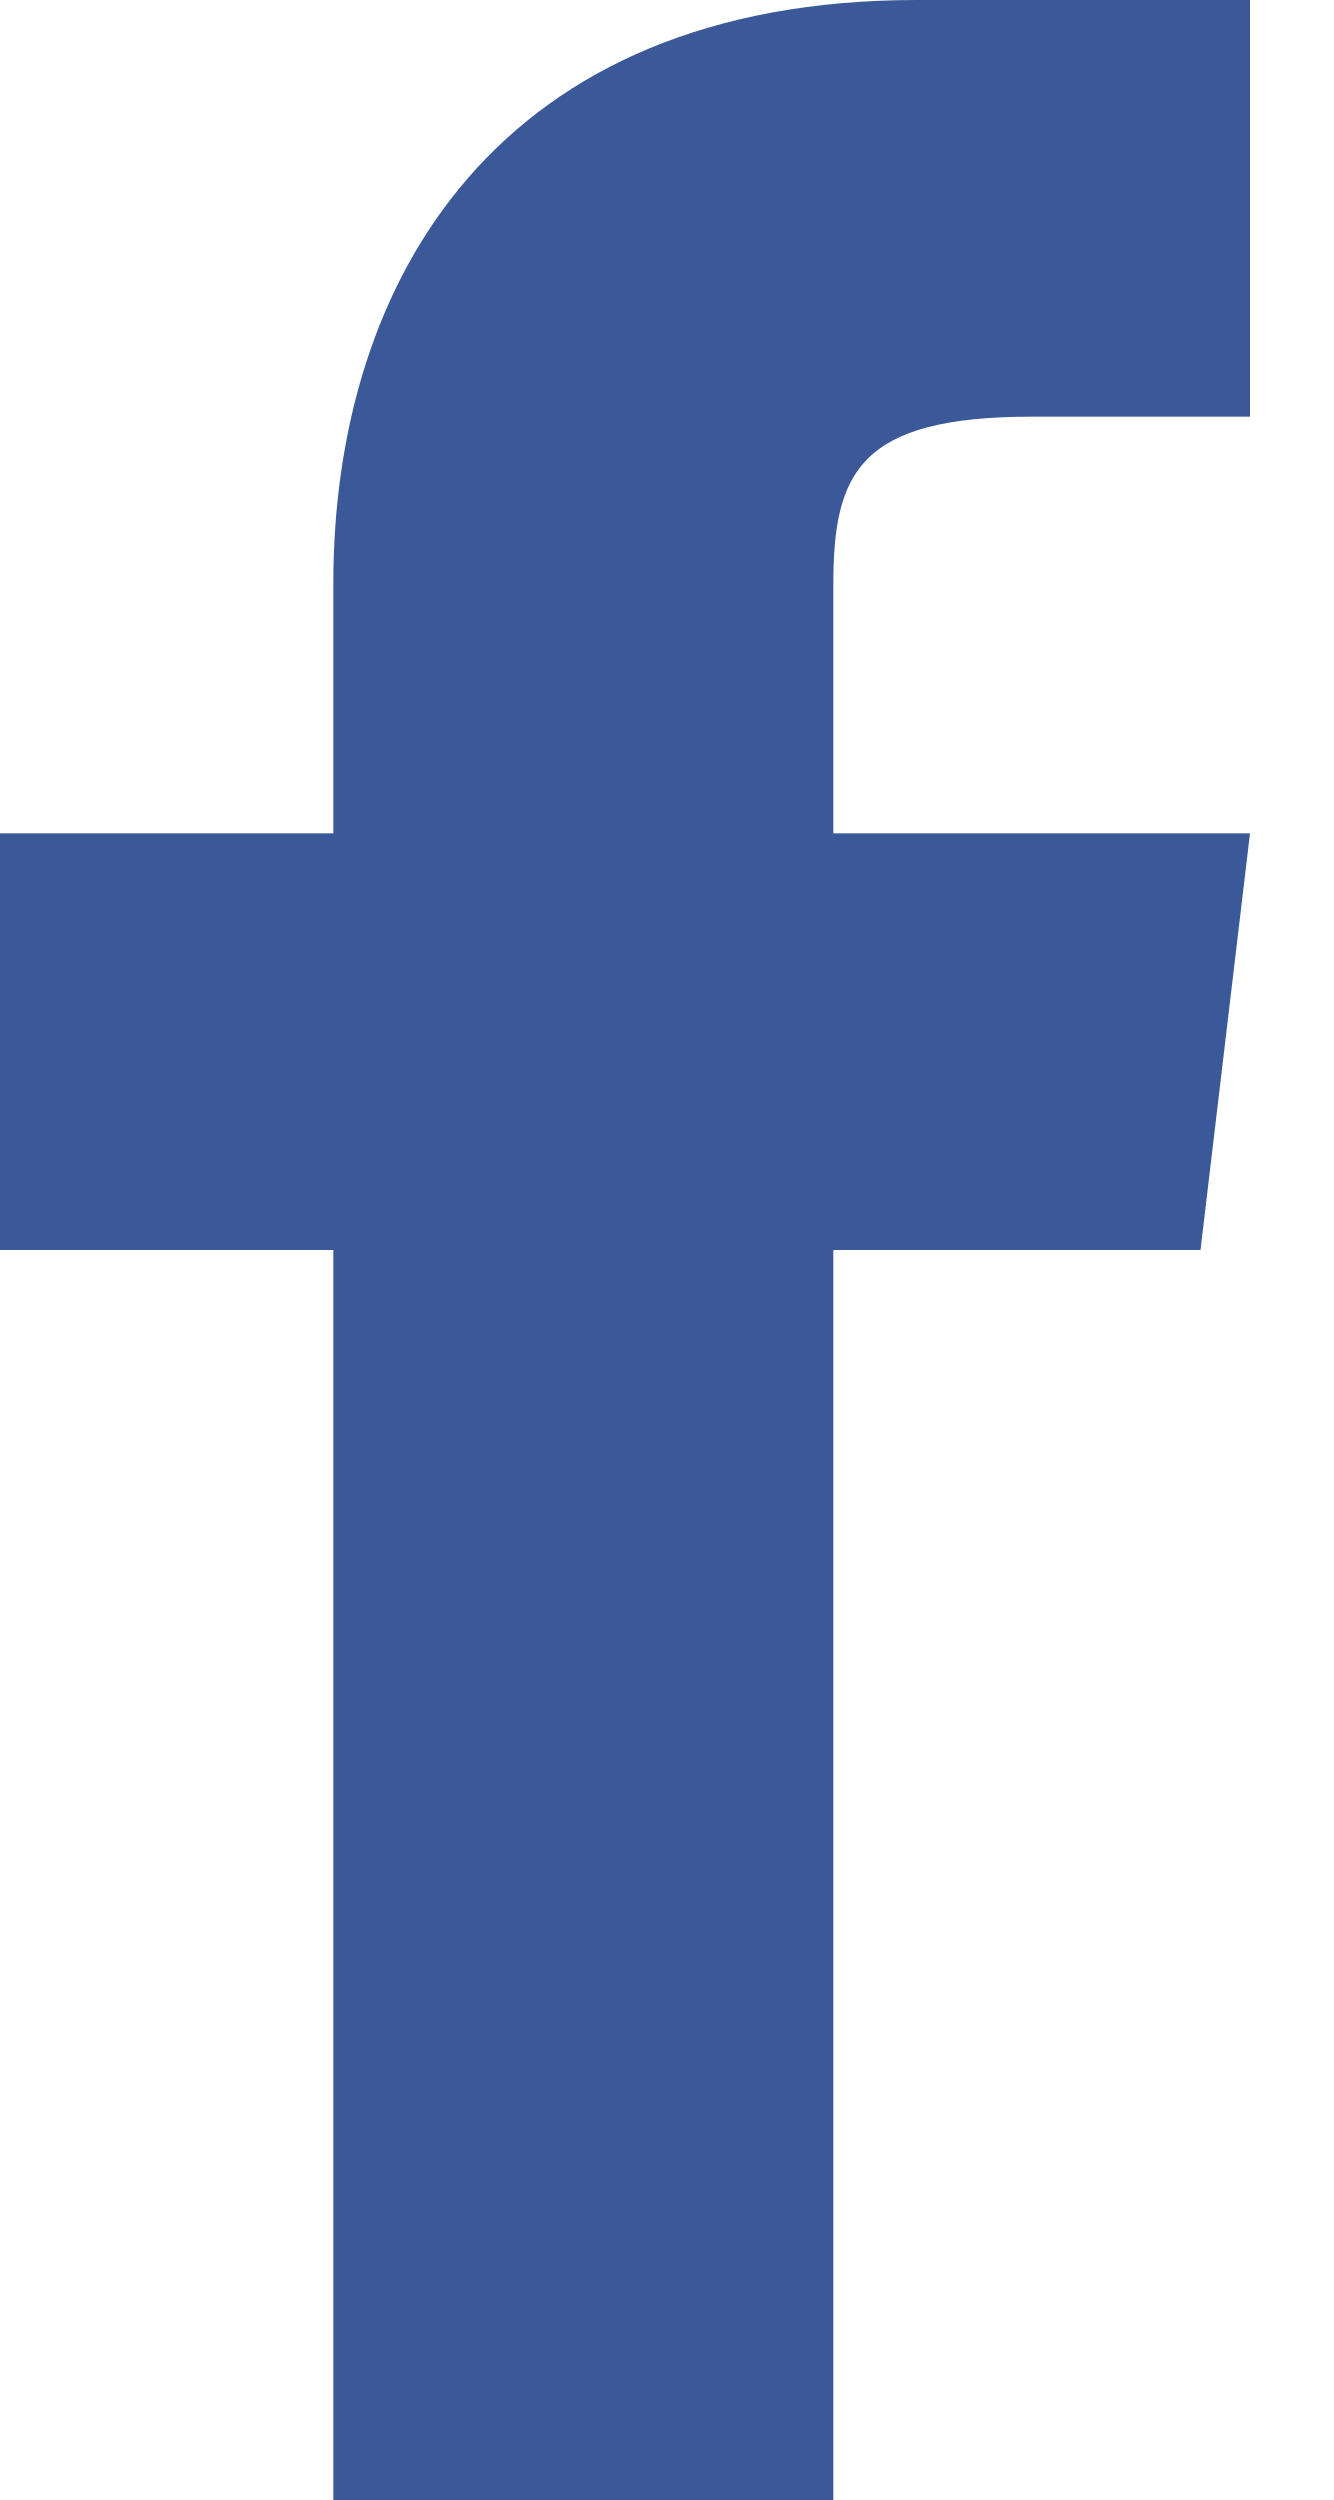
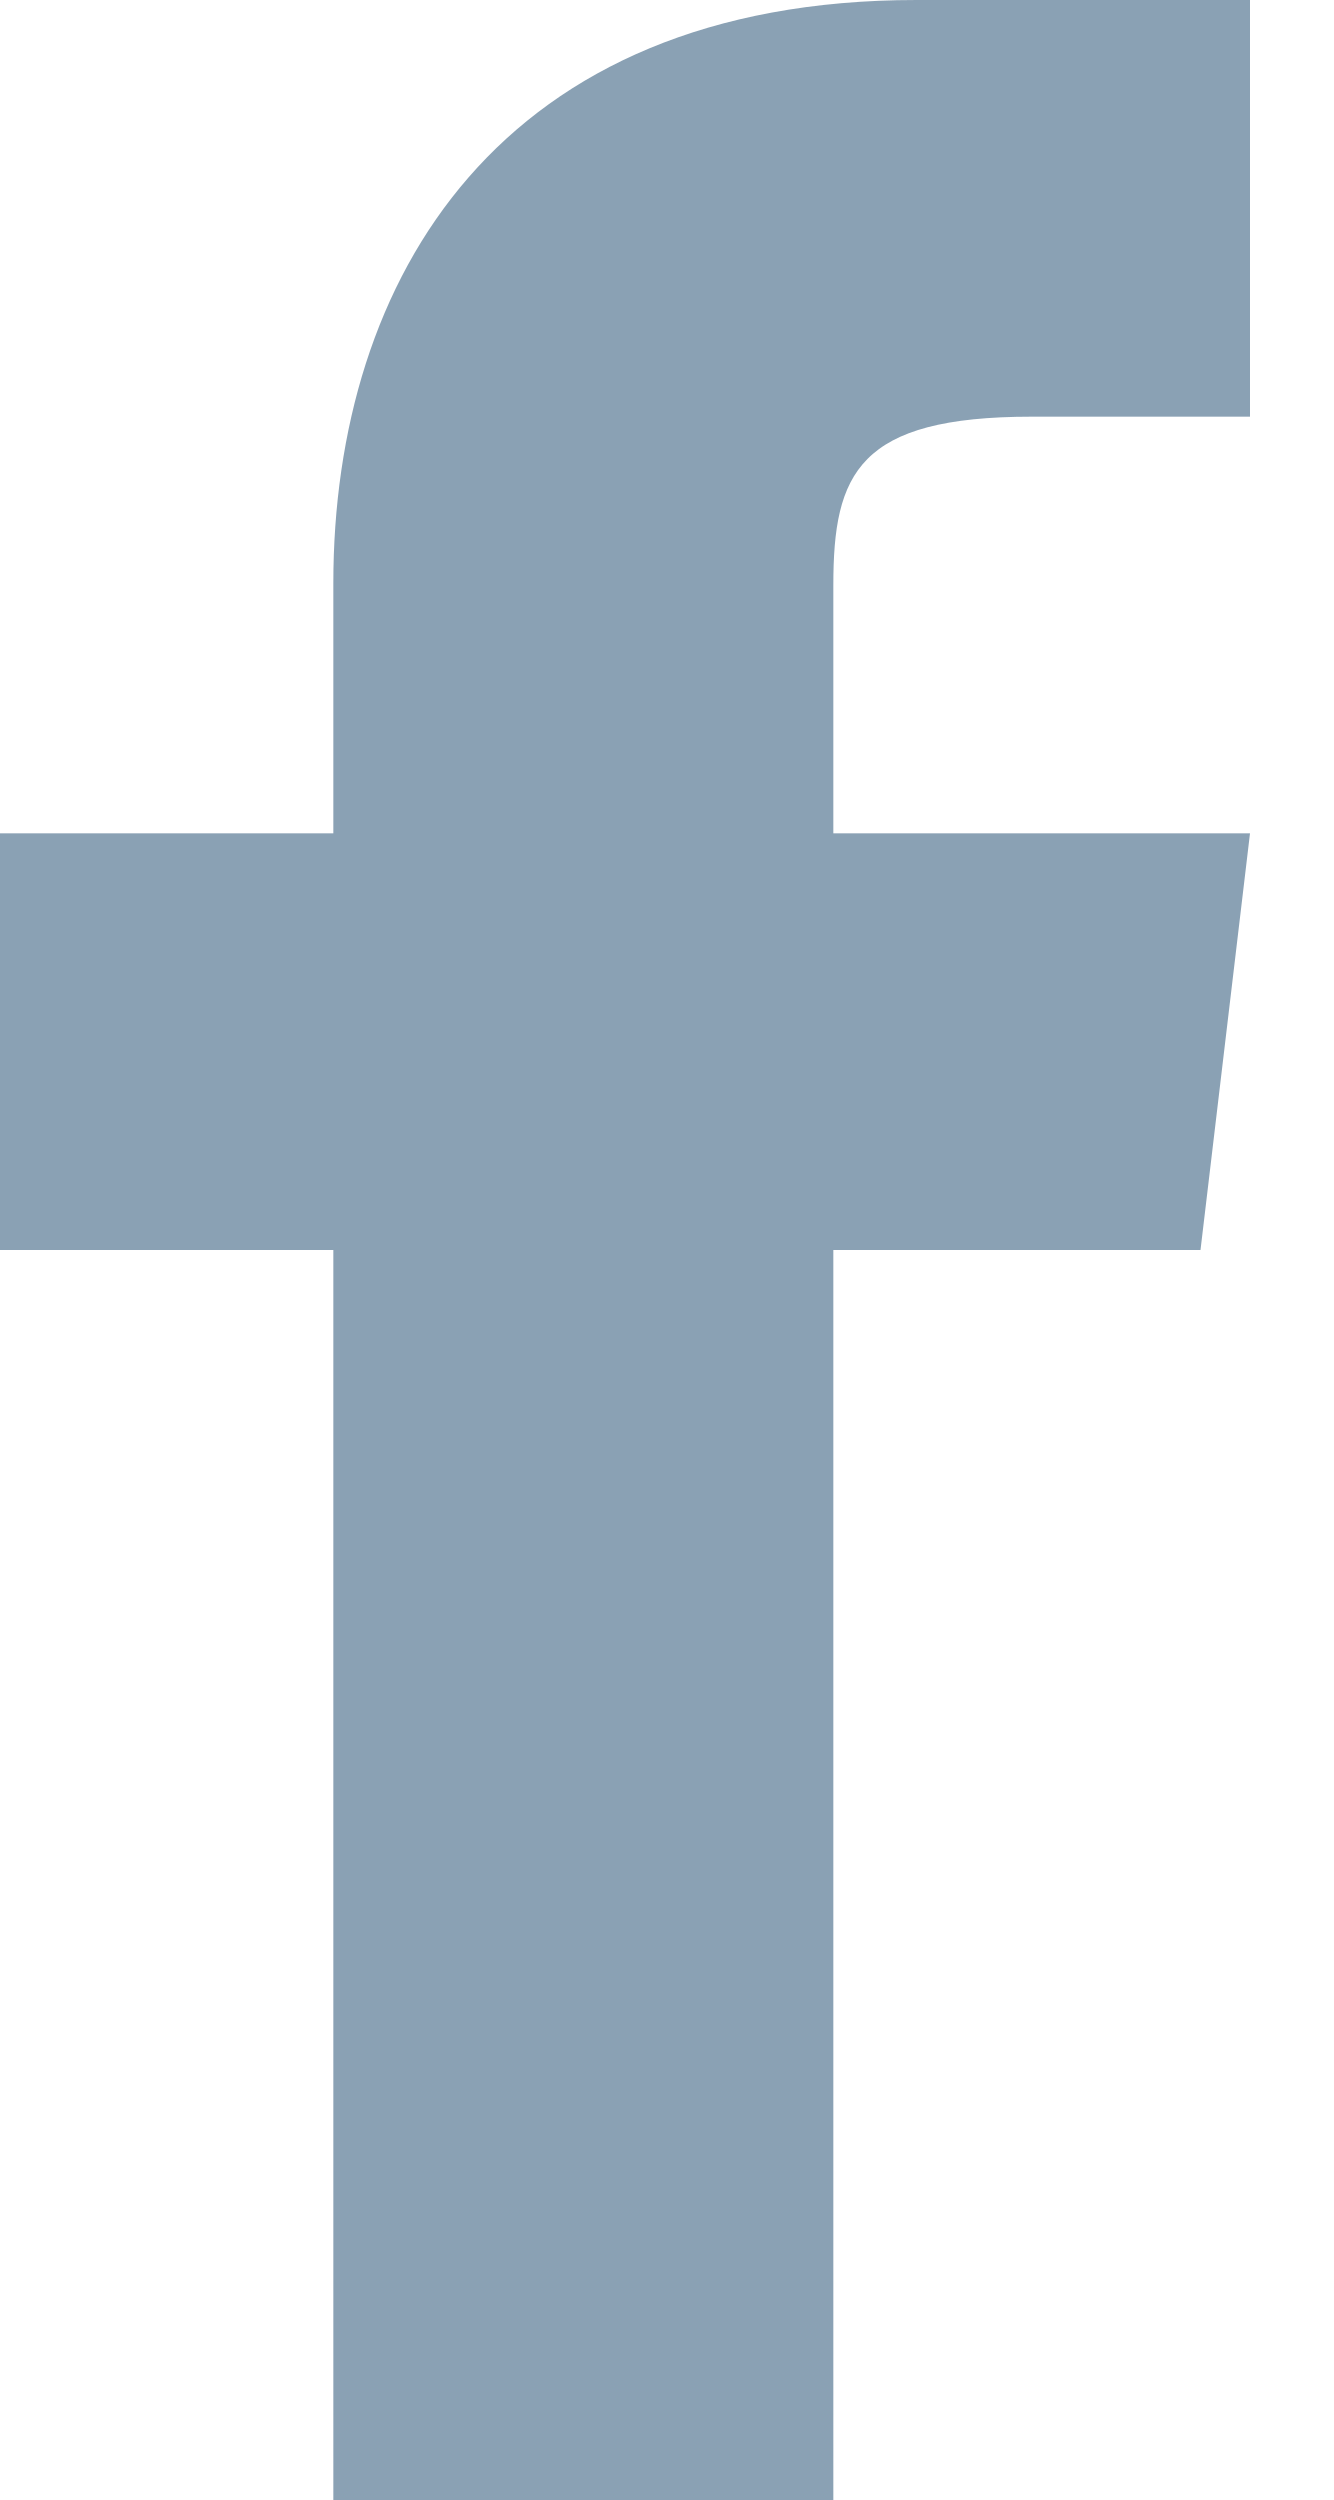
<svg xmlns="http://www.w3.org/2000/svg" width="8px" height="15px" viewBox="0 0 8 15" version="1.1">
  <defs />
  <g id="Page-1" stroke="none" stroke-width="1" fill="none" fill-rule="evenodd">
-     <path d="M5,5 L5,3.511 C5,2.84 5.149,2.5 6.191,2.5 L7.5,2.5 L7.5,0 L5.5,0 C3,0 2,1.668 2,3.5 L2,5 L0,5 L0,7.5 L2,7.5 L2,15 L5,15 L5,7.5 L7.203,7.5 L7.5,5 L5,5" id="facebook" fill="#3B5998" />
+     <path d="M5,5 L5,3.511 C5,2.84 5.149,2.5 6.191,2.5 L7.5,2.5 L7.5,0 L5.5,0 C3,0 2,1.668 2,3.5 L2,5 L0,5 L0,7.5 L2,7.5 L2,15 L5,15 L5,7.5 L7.203,7.5 L7.5,5 L5,5" id="facebook" fill="#8AA1B4" />
  </g>
</svg>
